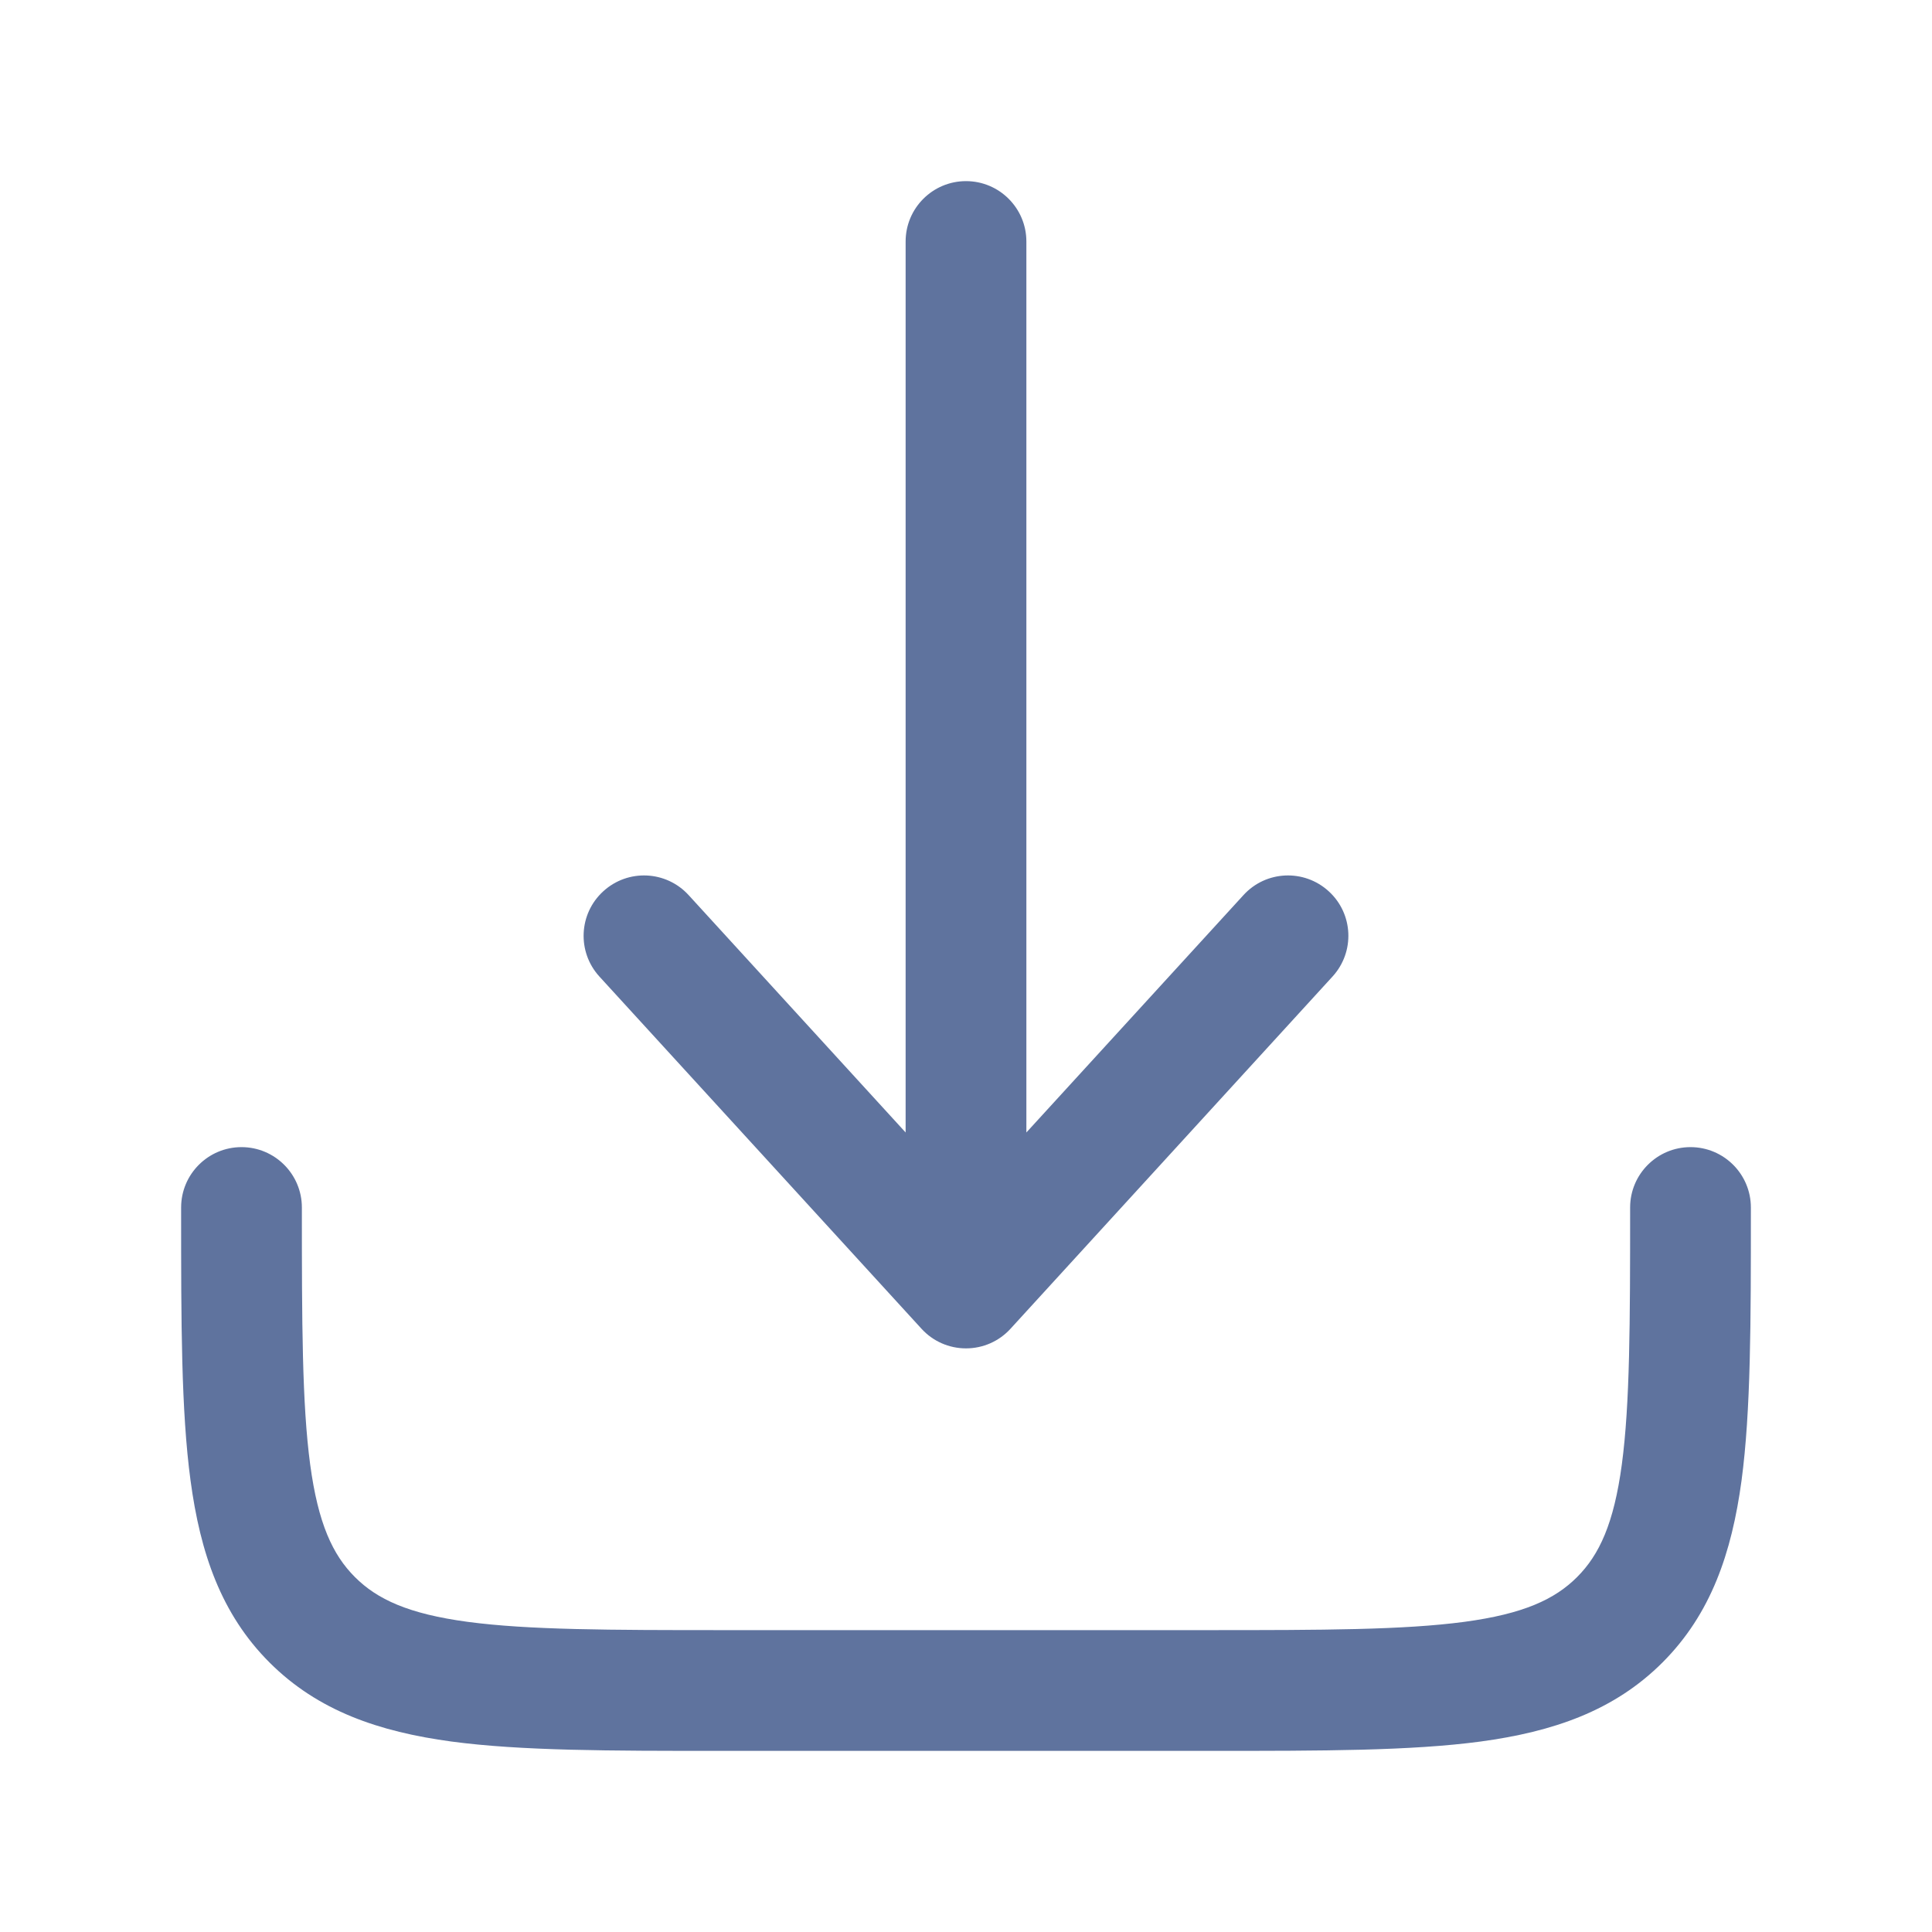
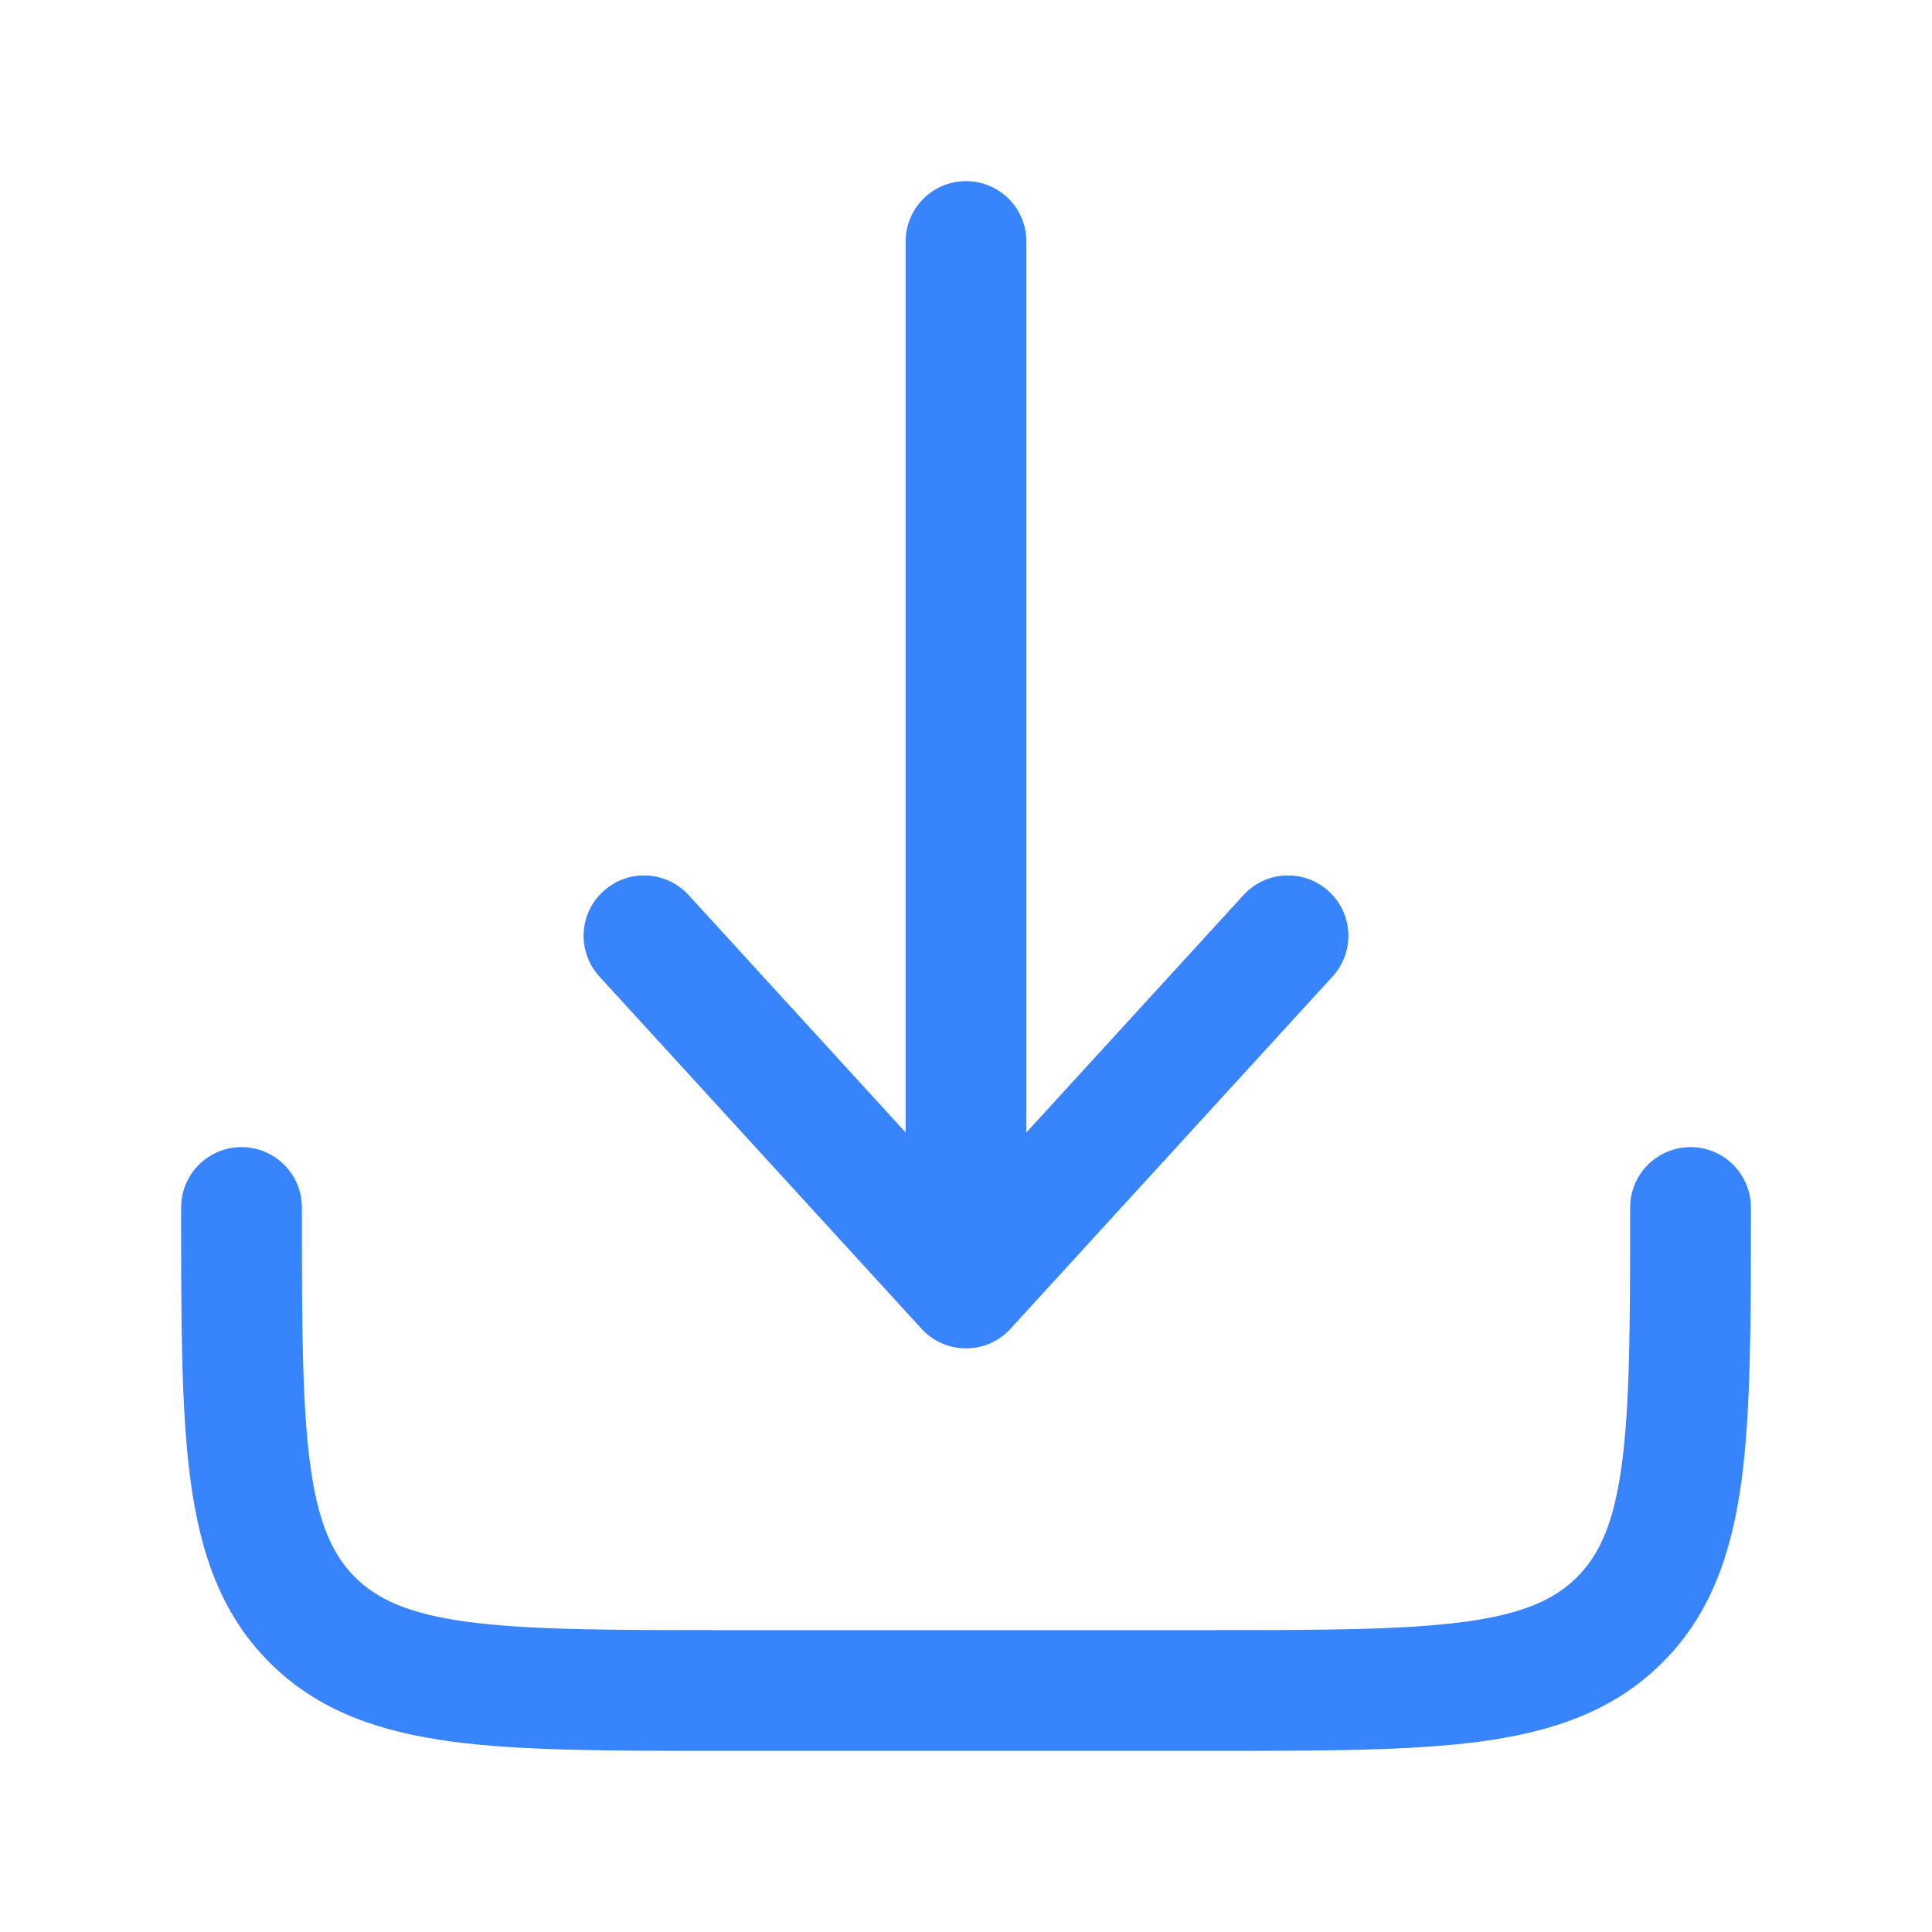
- <svg xmlns="http://www.w3.org/2000/svg" width="20px" height="20px" viewBox="0 0 24 24" fill="#5f739e">
+ <svg xmlns="http://www.w3.org/2000/svg" width="20px" height="20px" viewBox="0 0 24 24" fill="#3884fd">
  <path d="M12.553 16.506C12.411 16.662 12.211 16.75 12 16.75C11.789 16.75 11.589 16.662 11.447 16.506L7.446 12.131C7.167 11.825 7.188 11.351 7.494 11.072C7.8 10.792 8.274 10.813 8.554 11.119L11.25 14.068V3C11.25 2.586 11.586 2.25 12 2.25C12.414 2.25 12.75 2.586 12.75 3V14.068L15.447 11.119C15.726 10.813 16.2 10.792 16.506 11.072C16.812 11.351 16.833 11.825 16.553 12.131L12.553 16.506Z" />
  <path d="M3.75 15C3.75 14.586 3.414 14.25 3 14.25C2.586 14.25 2.25 14.586 2.25 15V15.055C2.25 16.422 2.25 17.525 2.367 18.392C2.488 19.292 2.746 20.05 3.348 20.652C3.95 21.254 4.708 21.512 5.608 21.634C6.475 21.75 7.578 21.75 8.945 21.75H15.055C16.422 21.75 17.525 21.75 18.392 21.634C19.292 21.512 20.05 21.254 20.652 20.652C21.254 20.05 21.512 19.292 21.634 18.392C21.75 17.525 21.75 16.422 21.75 15.055V15C21.75 14.586 21.414 14.25 21 14.25C20.586 14.25 20.25 14.586 20.25 15C20.25 16.435 20.248 17.436 20.147 18.192C20.048 18.926 19.868 19.314 19.591 19.591C19.314 19.868 18.926 20.048 18.192 20.147C17.436 20.248 16.435 20.25 15 20.25H9C7.565 20.25 6.563 20.248 5.808 20.147C5.074 20.048 4.686 19.868 4.409 19.591C4.132 19.314 3.952 18.926 3.853 18.192C3.752 17.436 3.75 16.435 3.75 15Z" />
</svg>
